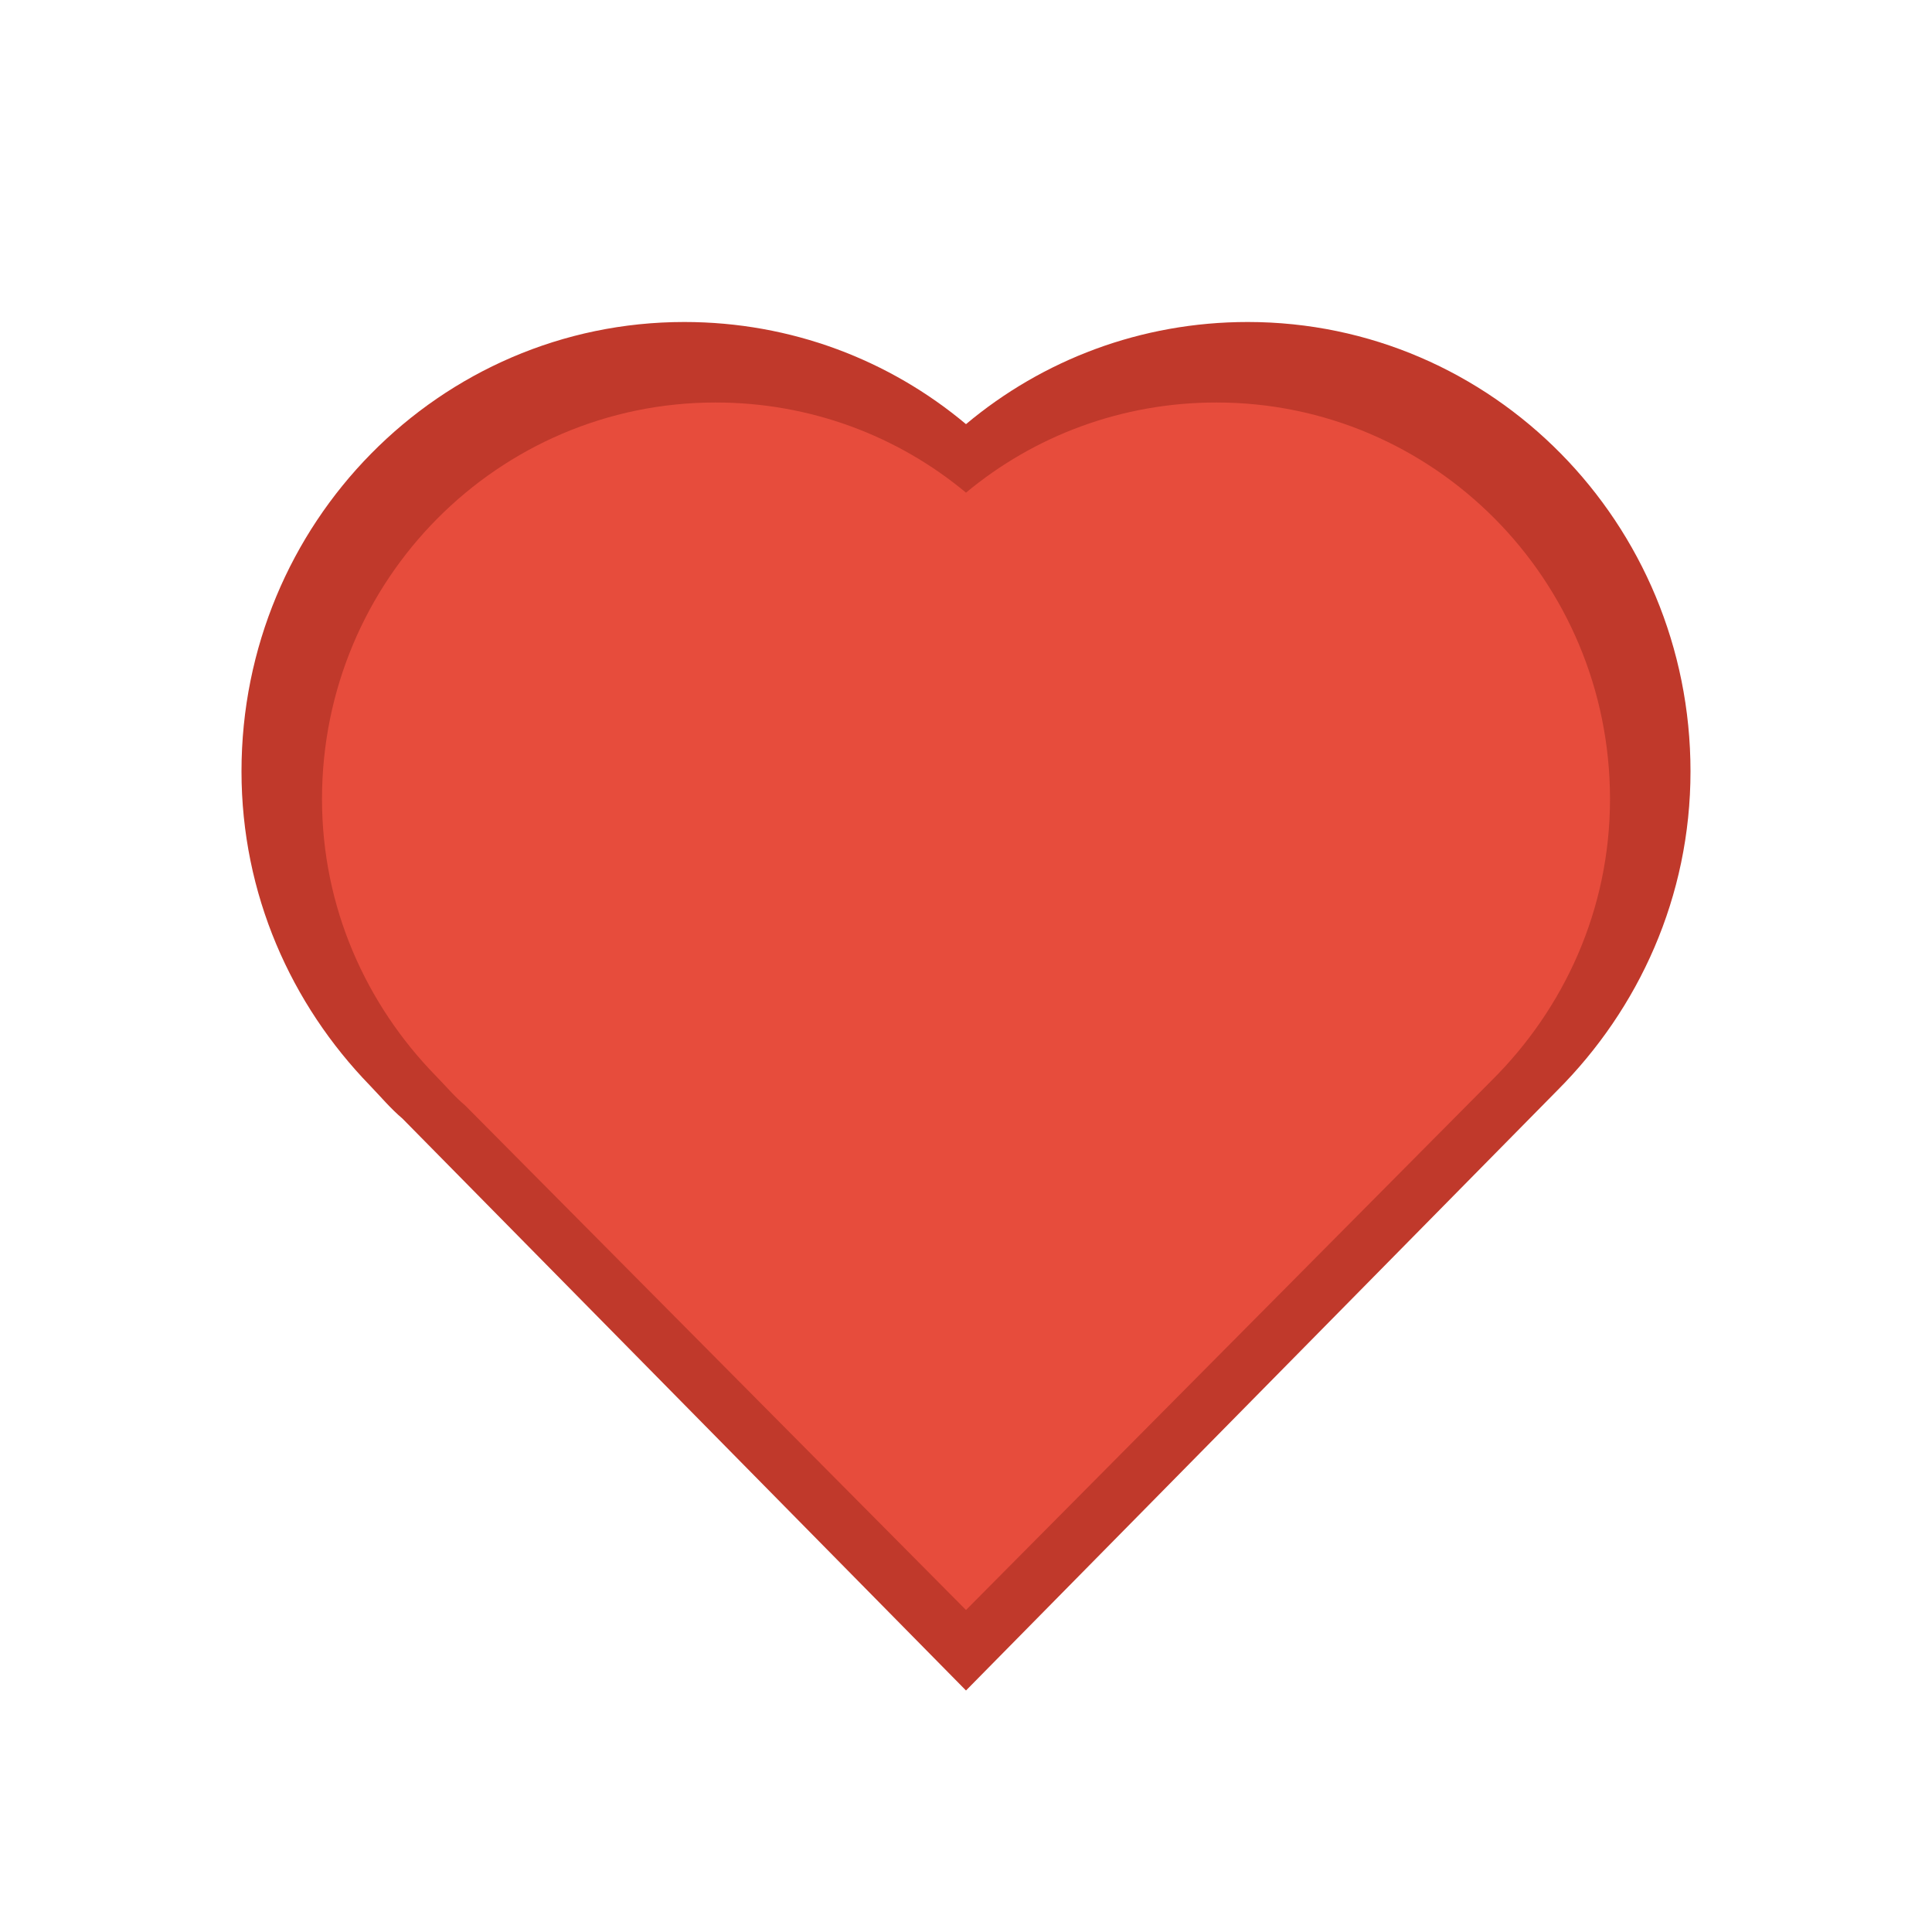
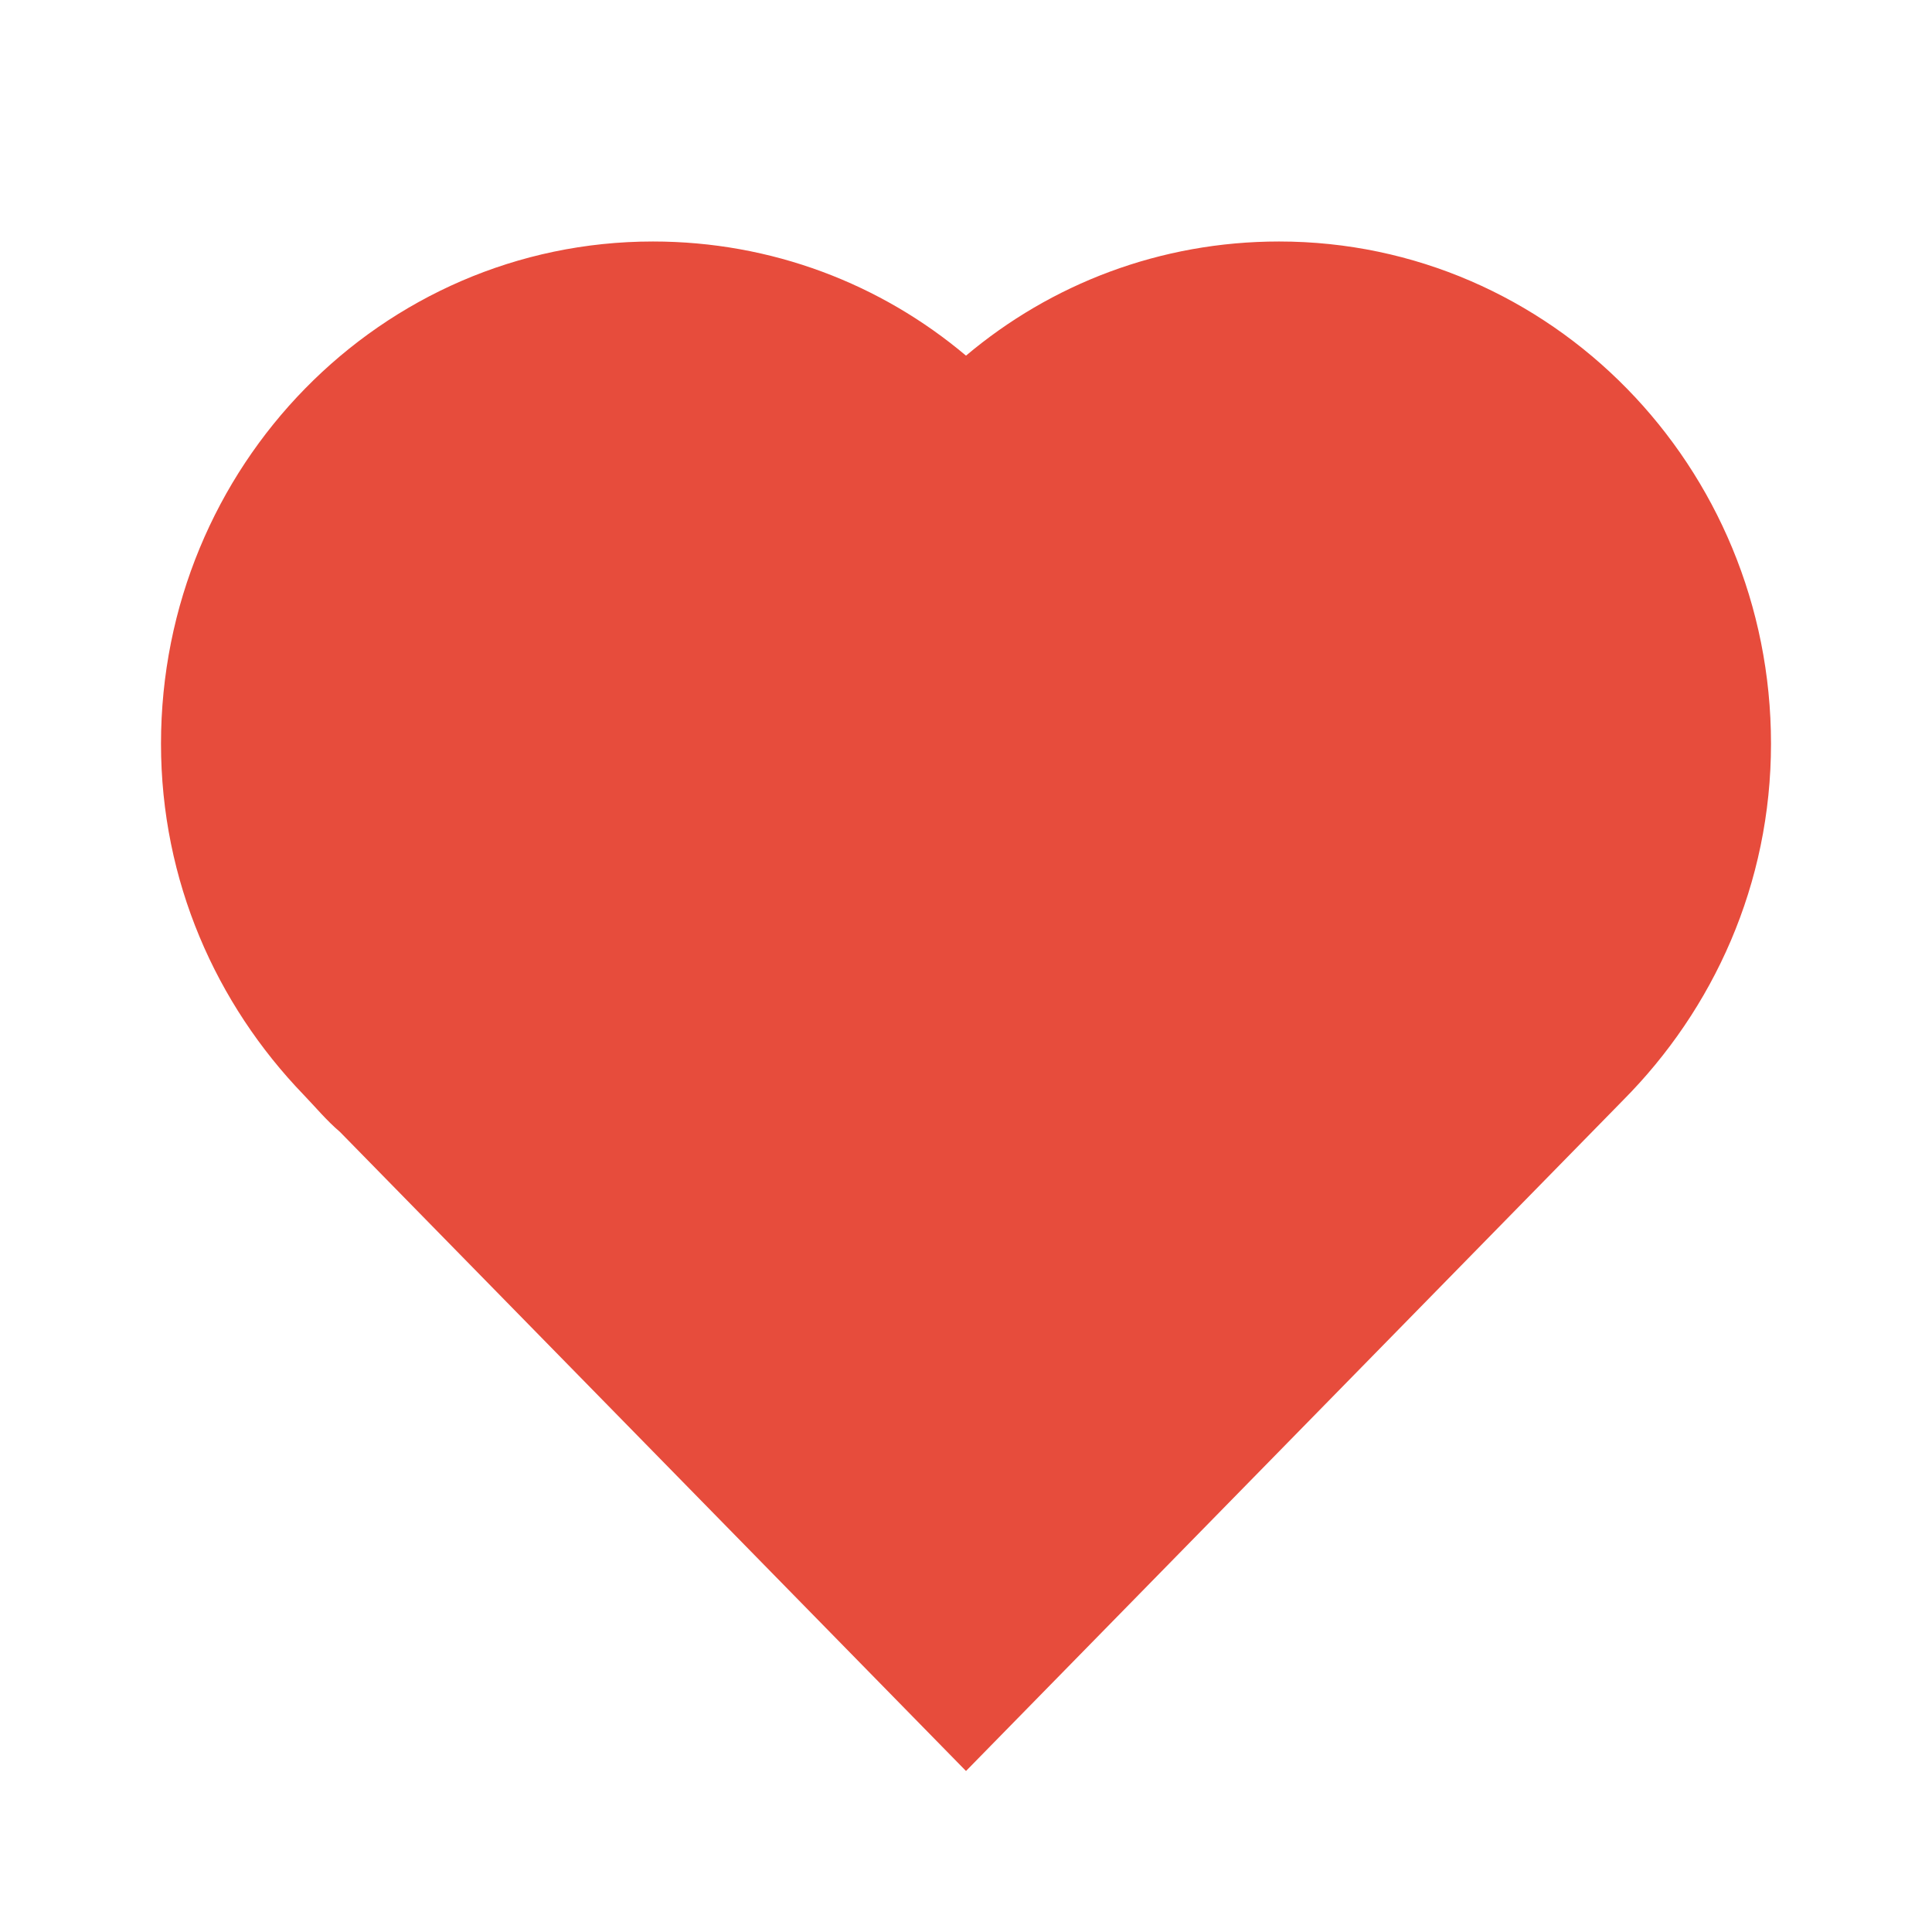
<svg xmlns="http://www.w3.org/2000/svg" version="1.1" width="24" height="24" id="svg2">
  <defs id="defs4" />
  <g transform="translate(0,-1028.362)" id="layer1">
-     <path d="M 8.5,1032.362 C 5.462,1032.362 3,1034.861 3,1037.944 3,1039.47 3.617,1040.838 4.594,1041.845 4.727,1041.983 4.853,1042.134 5,1042.258 L 12,1049.362 19,1042.258 19.344,1041.909 C 20.357,1040.896 21,1039.502 21,1037.944 21,1034.861 18.538,1032.362 15.5,1032.362 14.171,1032.362 12.951,1032.834 12,1033.631 11.049,1032.834 9.829,1032.362 8.5,1032.362 z" id="path3014-8-1" style="fill:#c0392b;fill-opacity:1;fill-rule:nonzero;stroke:none" />
-     <path d="M 8.889,1033.362 C 6.189,1033.362 4,1035.567 4,1038.288 4,1039.634 4.548,1040.841 5.417,1041.73 5.536,1041.851 5.647,1041.985 5.778,1042.094 L 12,1048.362 18.222,1042.094 18.528,1041.786 C 19.429,1040.892 20,1039.662 20,1038.288 20,1035.567 17.811,1033.362 15.111,1033.362 13.93,1033.362 12.845,1033.779 12,1034.482 11.155,1033.779 10.07,1033.362 8.889,1033.362 z" id="path3014-8-1-2" style="fill:#e74c3c;fill-opacity:1;fill-rule:nonzero;stroke:none" />
+     <path d="M 8.111,1031.362 C 4.736,1031.362 2,1034.155 2,1037.601 2,1039.306 2.685,1040.835 3.771,1041.961 3.919,1042.115 4.059,1042.284 4.222,1042.422 L 12,1050.362 19.778,1042.422 20.16,1042.032 C 21.286,1040.9 22,1039.342 22,1037.601 22,1034.155 19.264,1031.362 15.889,1031.362 14.412,1031.362 13.056,1031.89 12,1032.78 10.944,1031.89 9.588,1031.362 8.111,1031.362 z" id="path3014-8-1-4" style="fill:#e74c3c;fill-opacity:1;fill-rule:nonzero;stroke:none" />
  </g>
</svg>
